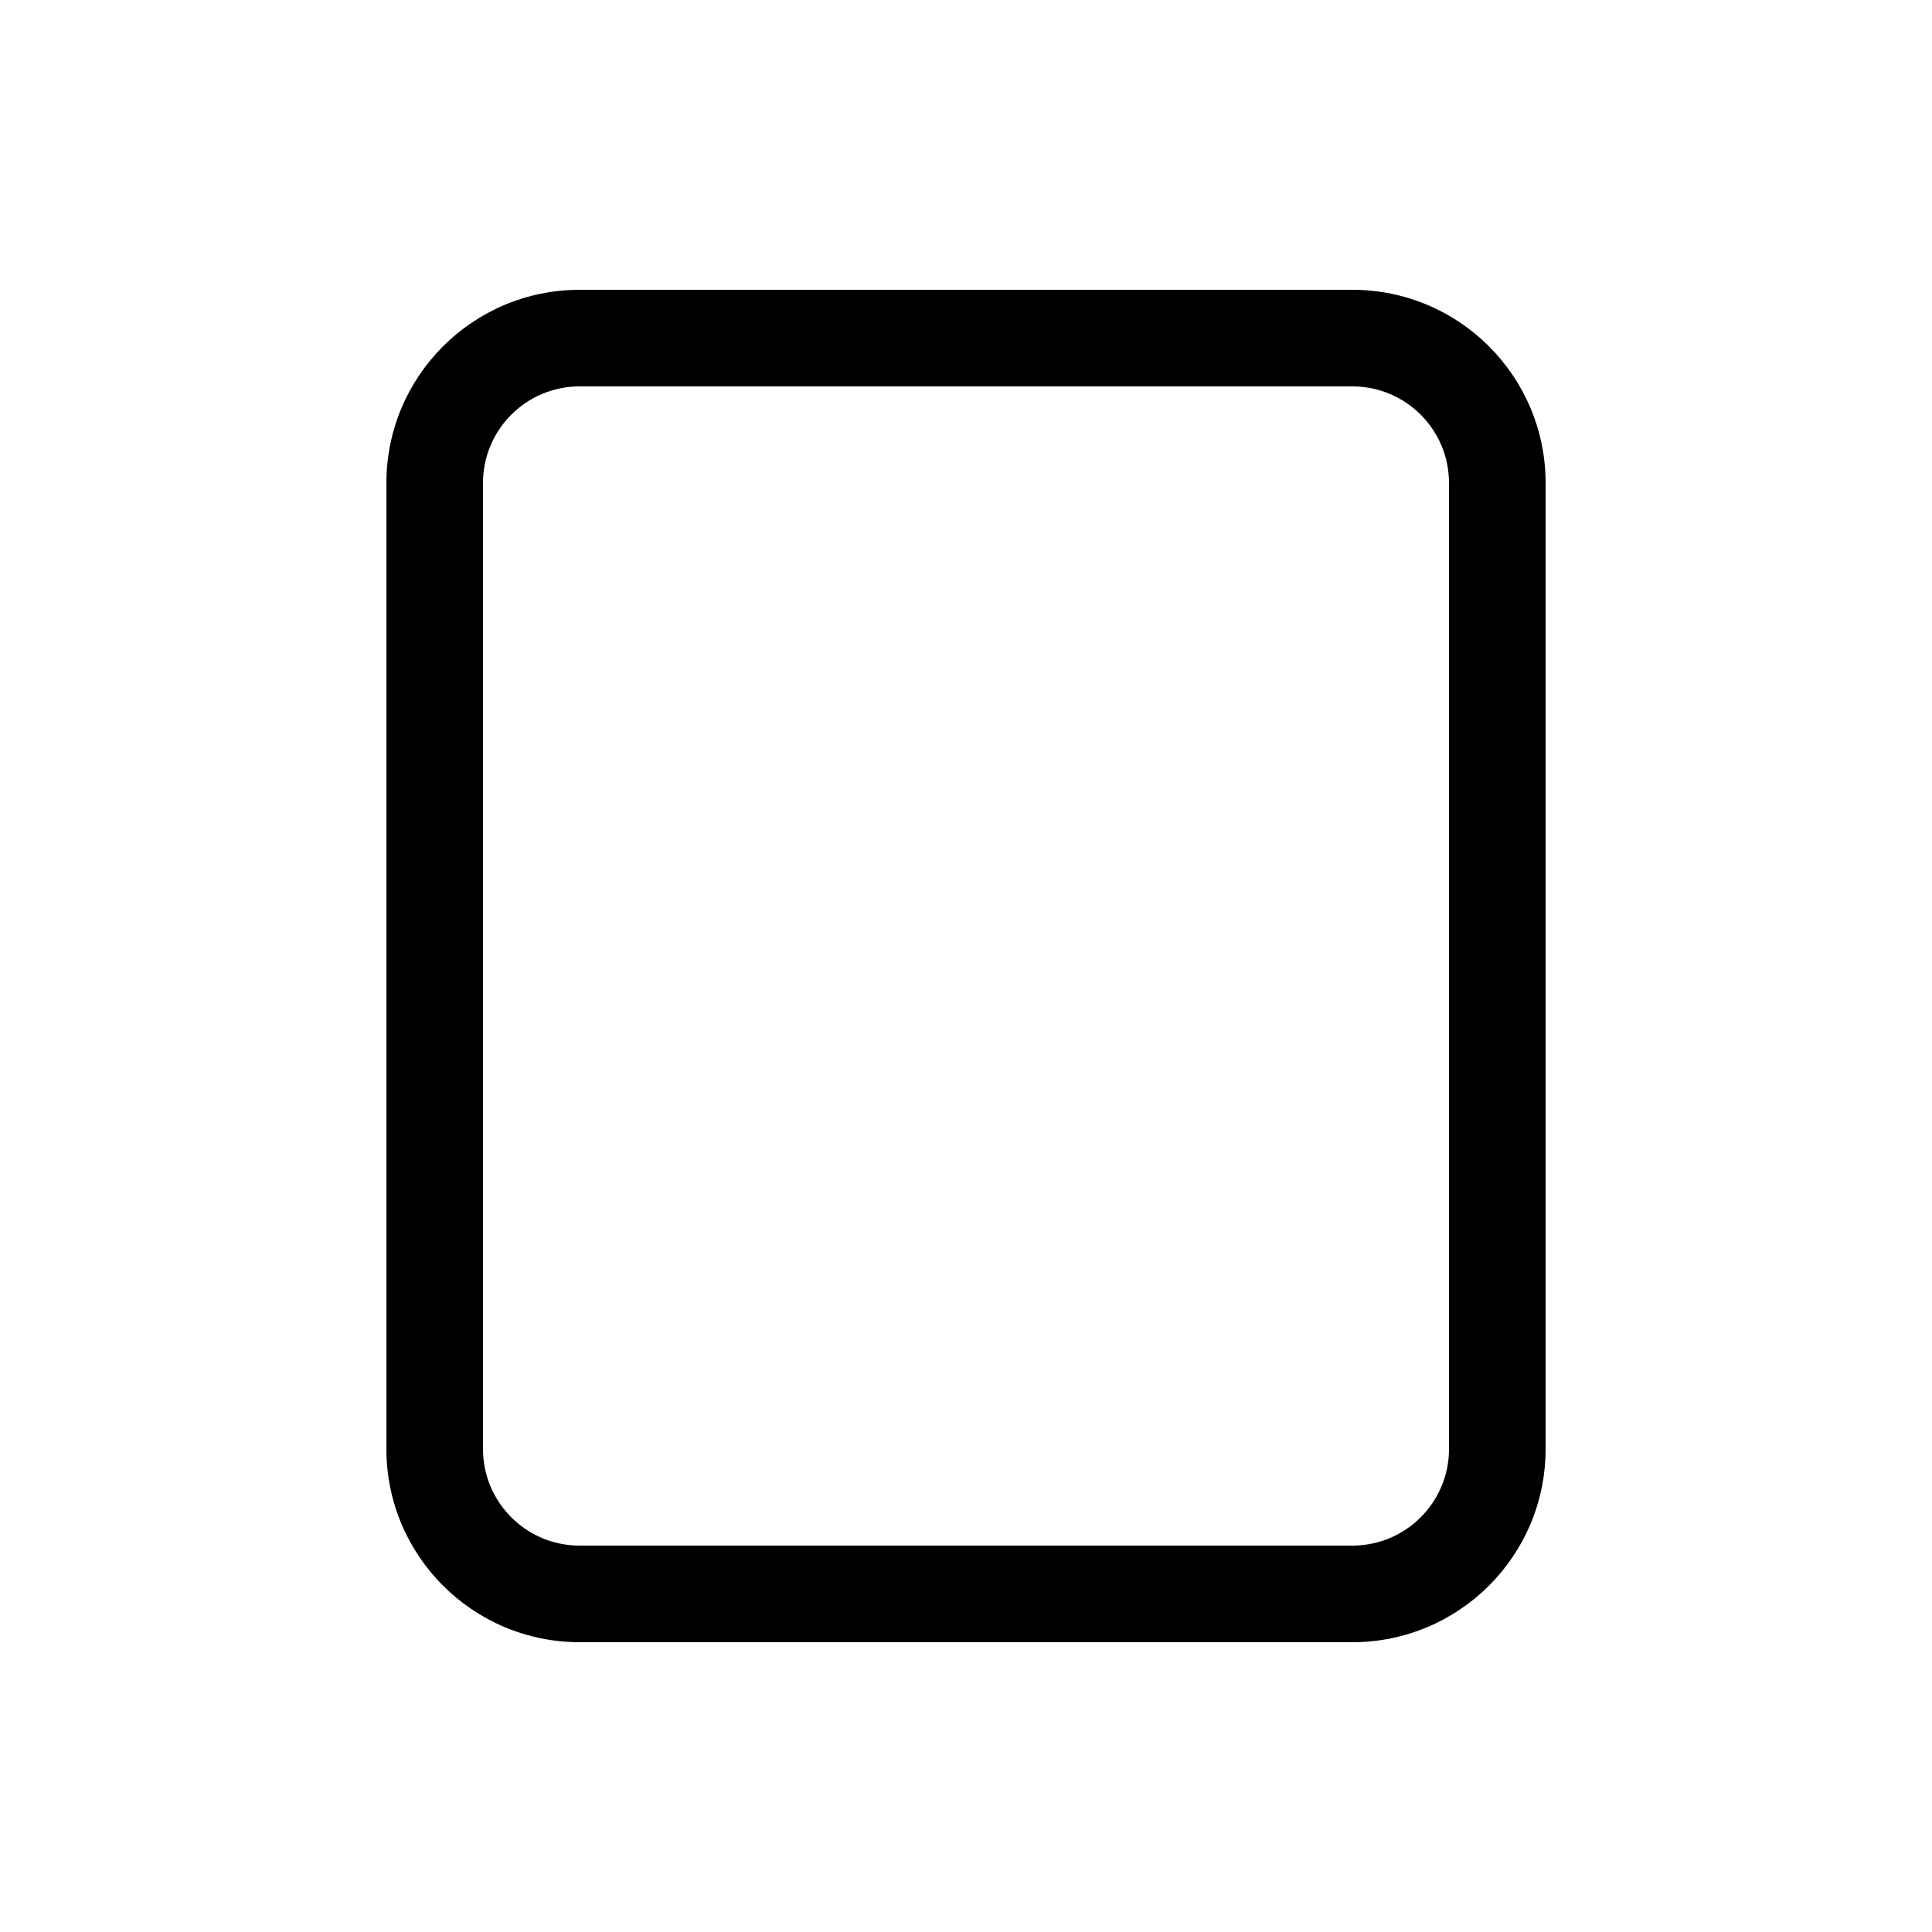
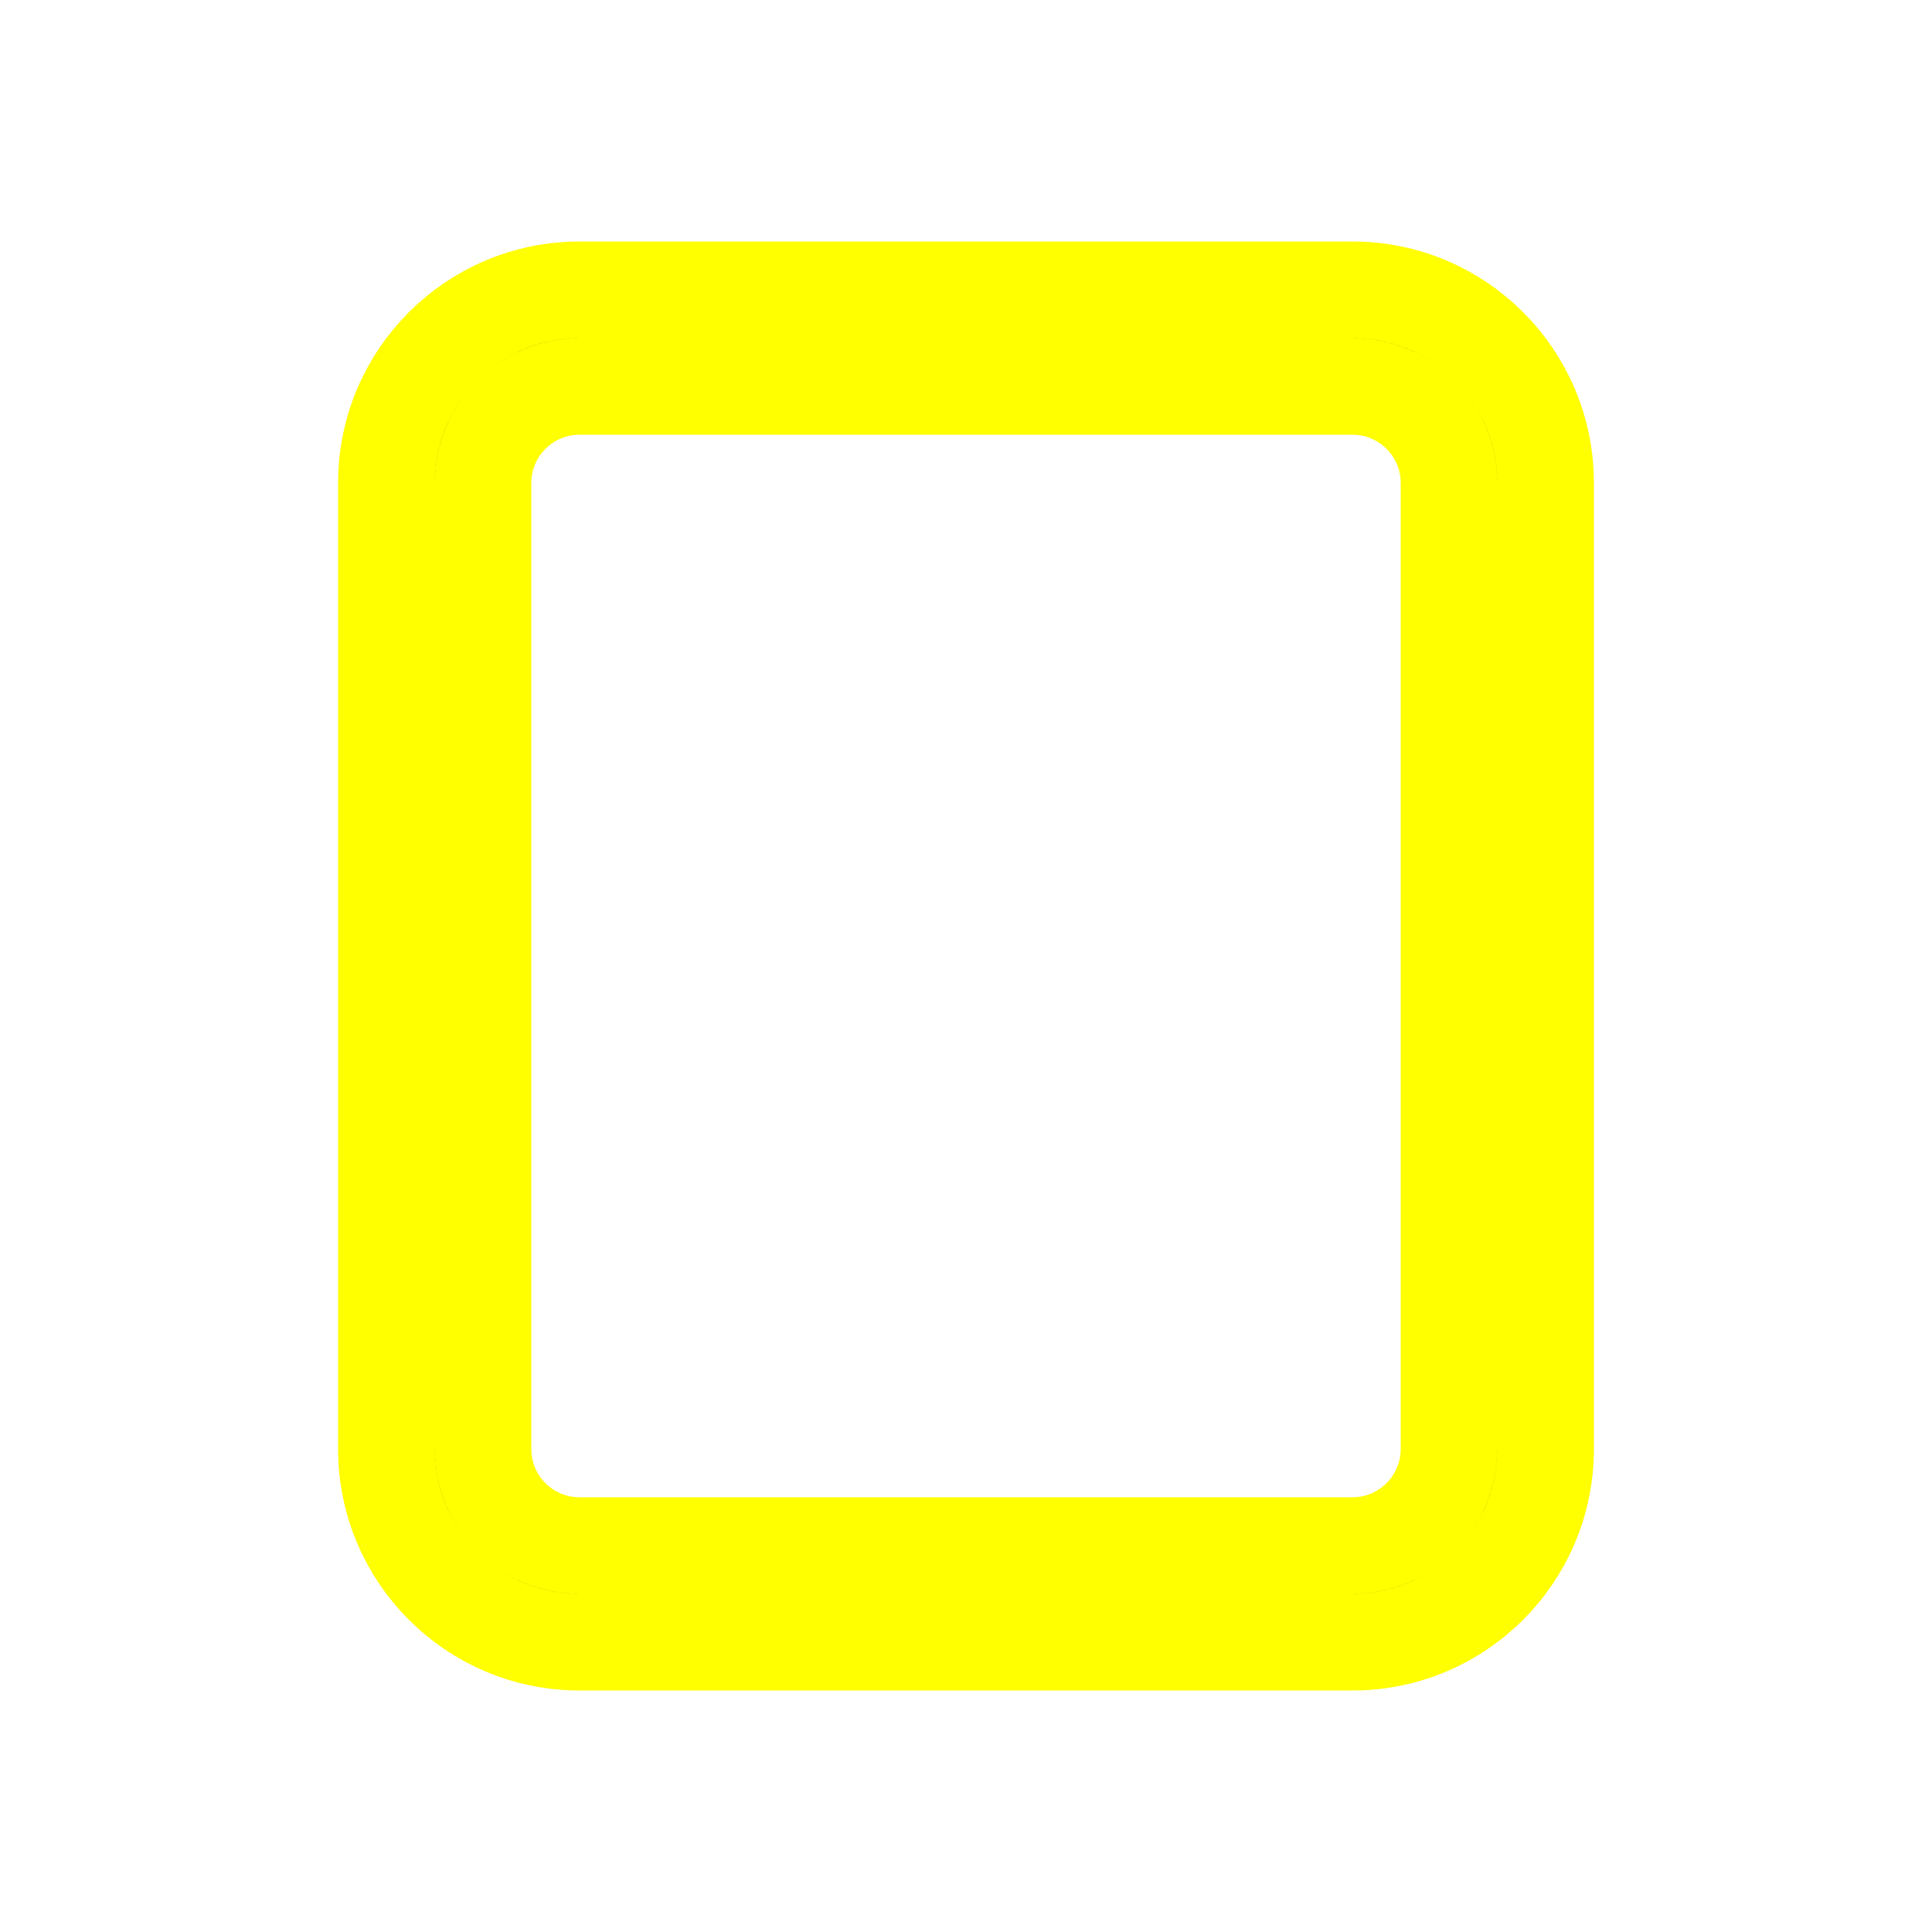
- <svg xmlns="http://www.w3.org/2000/svg" class="bi bi-document" width="1em" height="1em" viewBox="0 0 20 20" fill="currentColor">
+ <svg xmlns="http://www.w3.org/2000/svg" stroke="yellow" class="bi bi-document" width="1em" height="1em" viewBox="0 0 20 20" fill="currentColor">
  <path fill-rule="evenodd" d="M6 3h8a2 2 0 012 2v10a2 2 0 01-2 2H6a2 2 0 01-2-2V5a2 2 0 012-2zm0 1a1 1 0 00-1 1v10a1 1 0 001 1h8a1 1 0 001-1V5a1 1 0 00-1-1H6z" clip-rule="evenodd" />
</svg>
